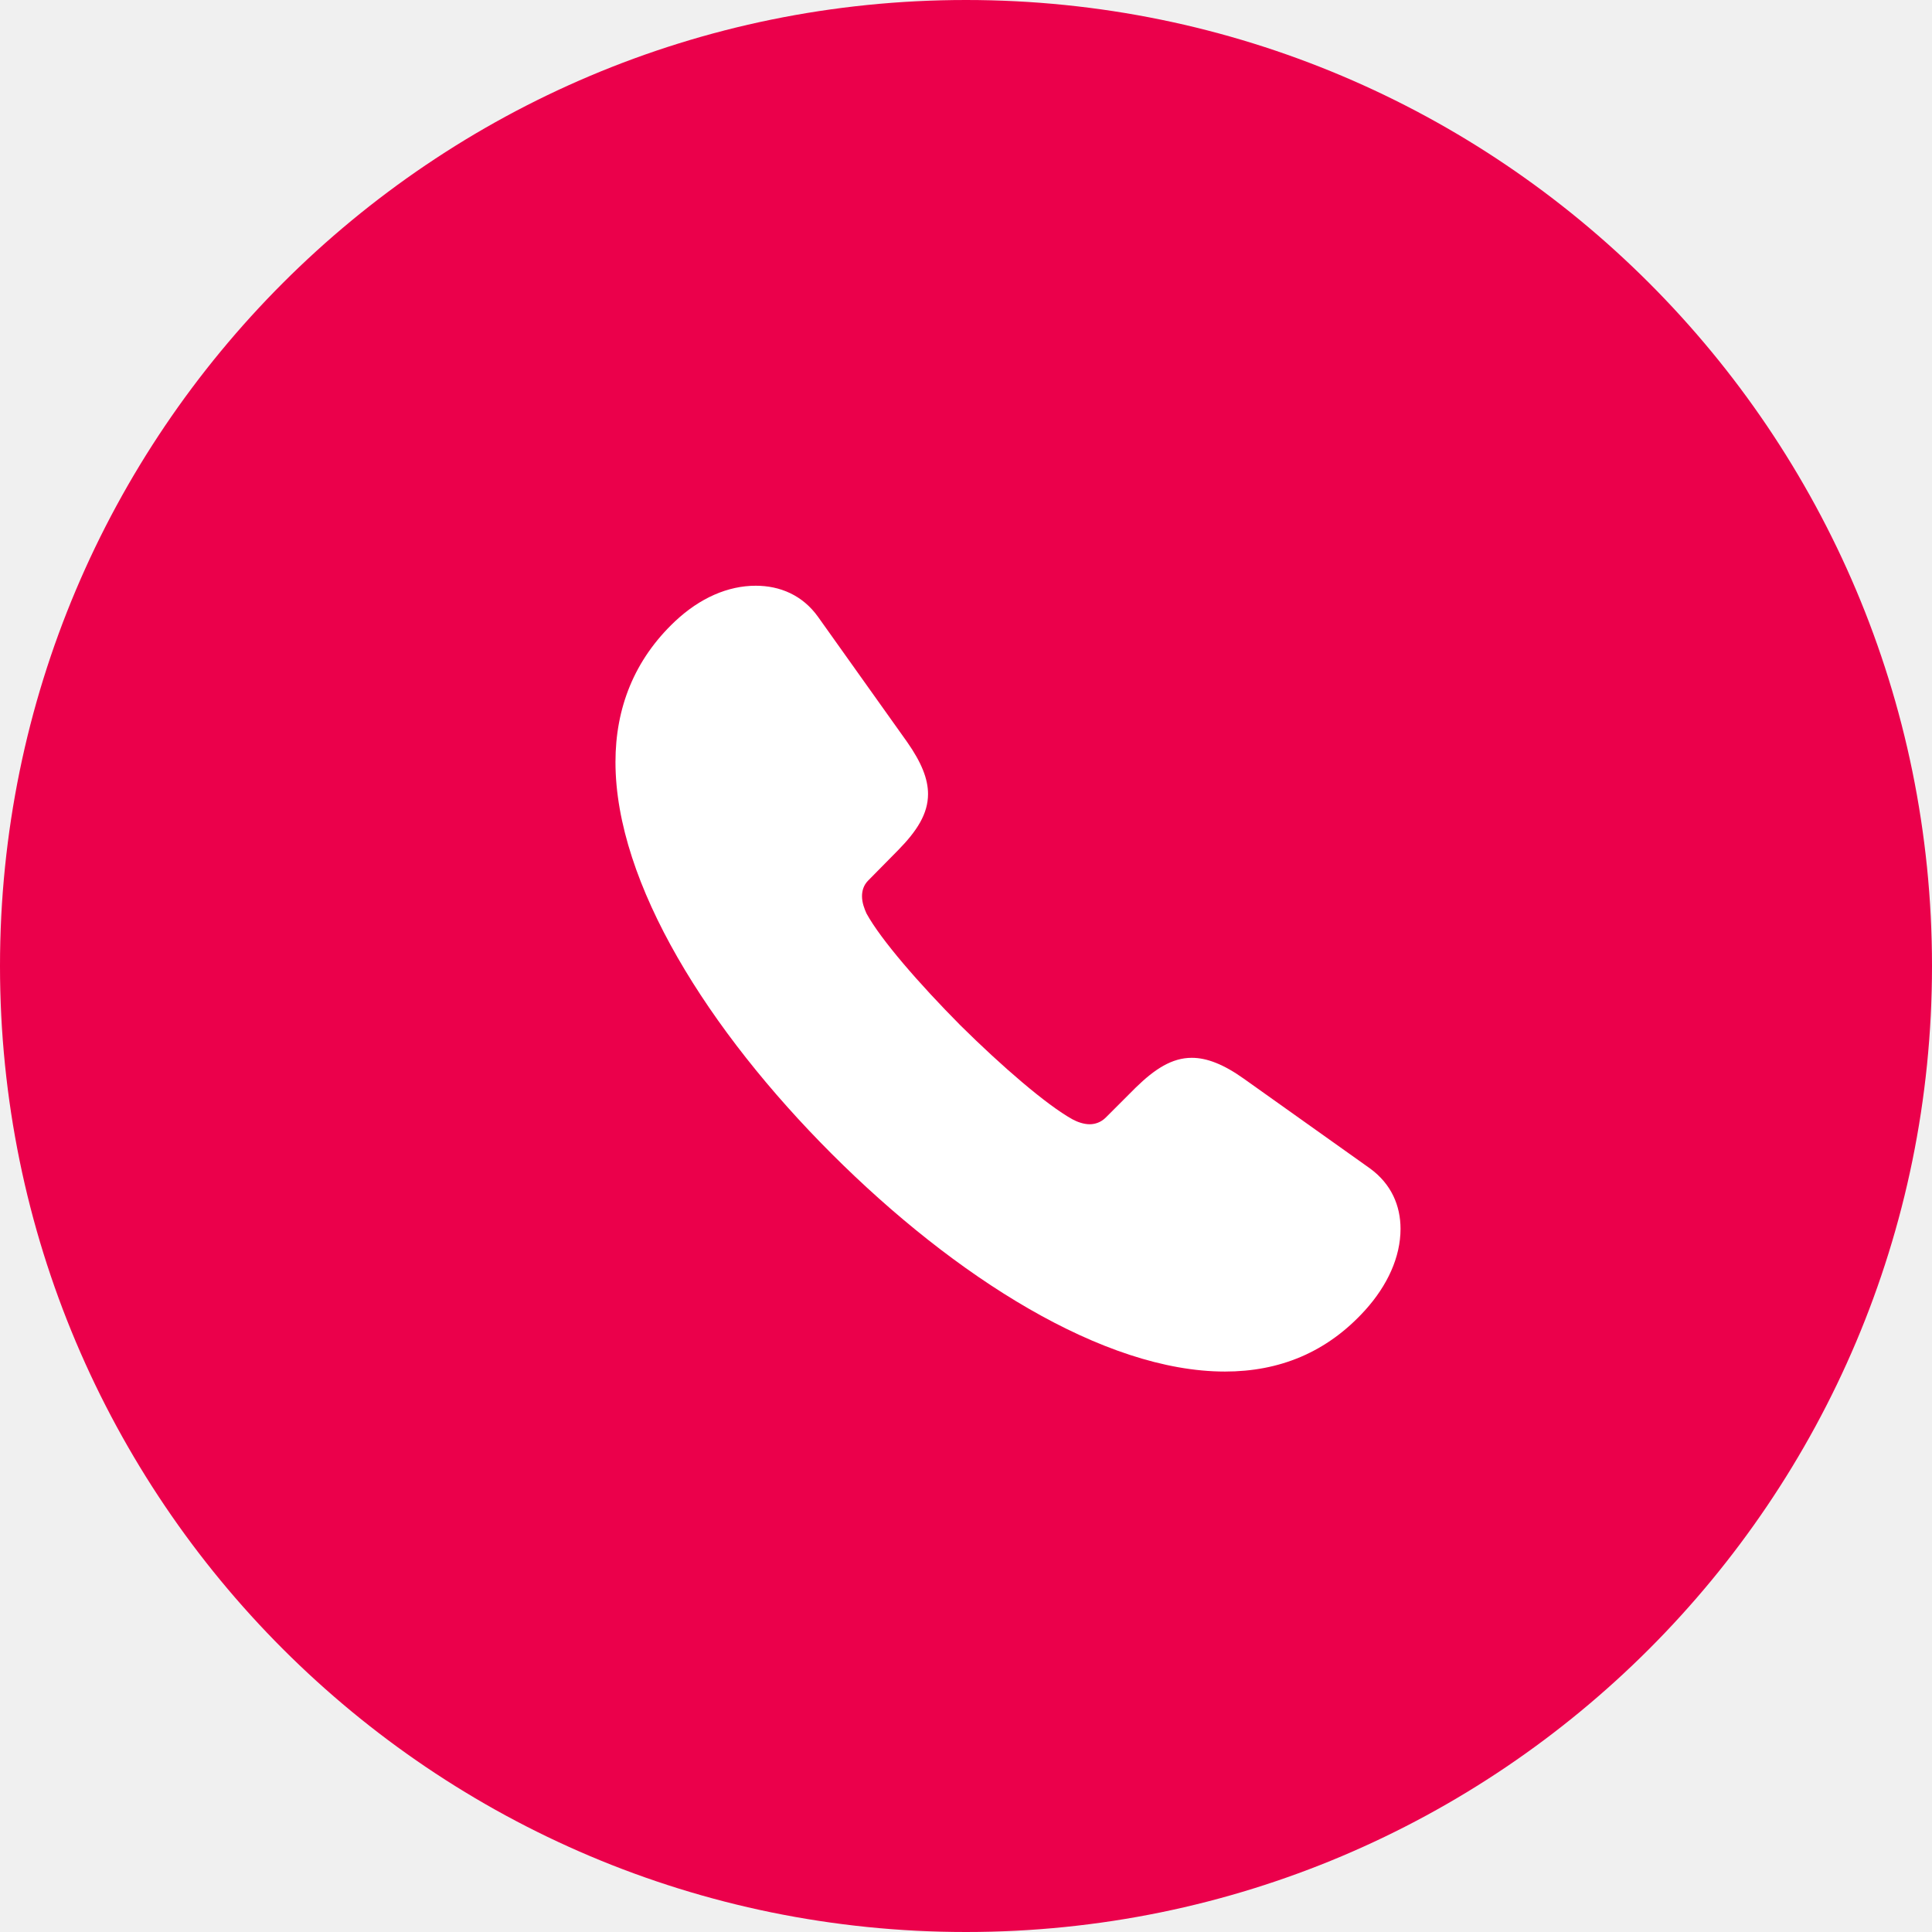
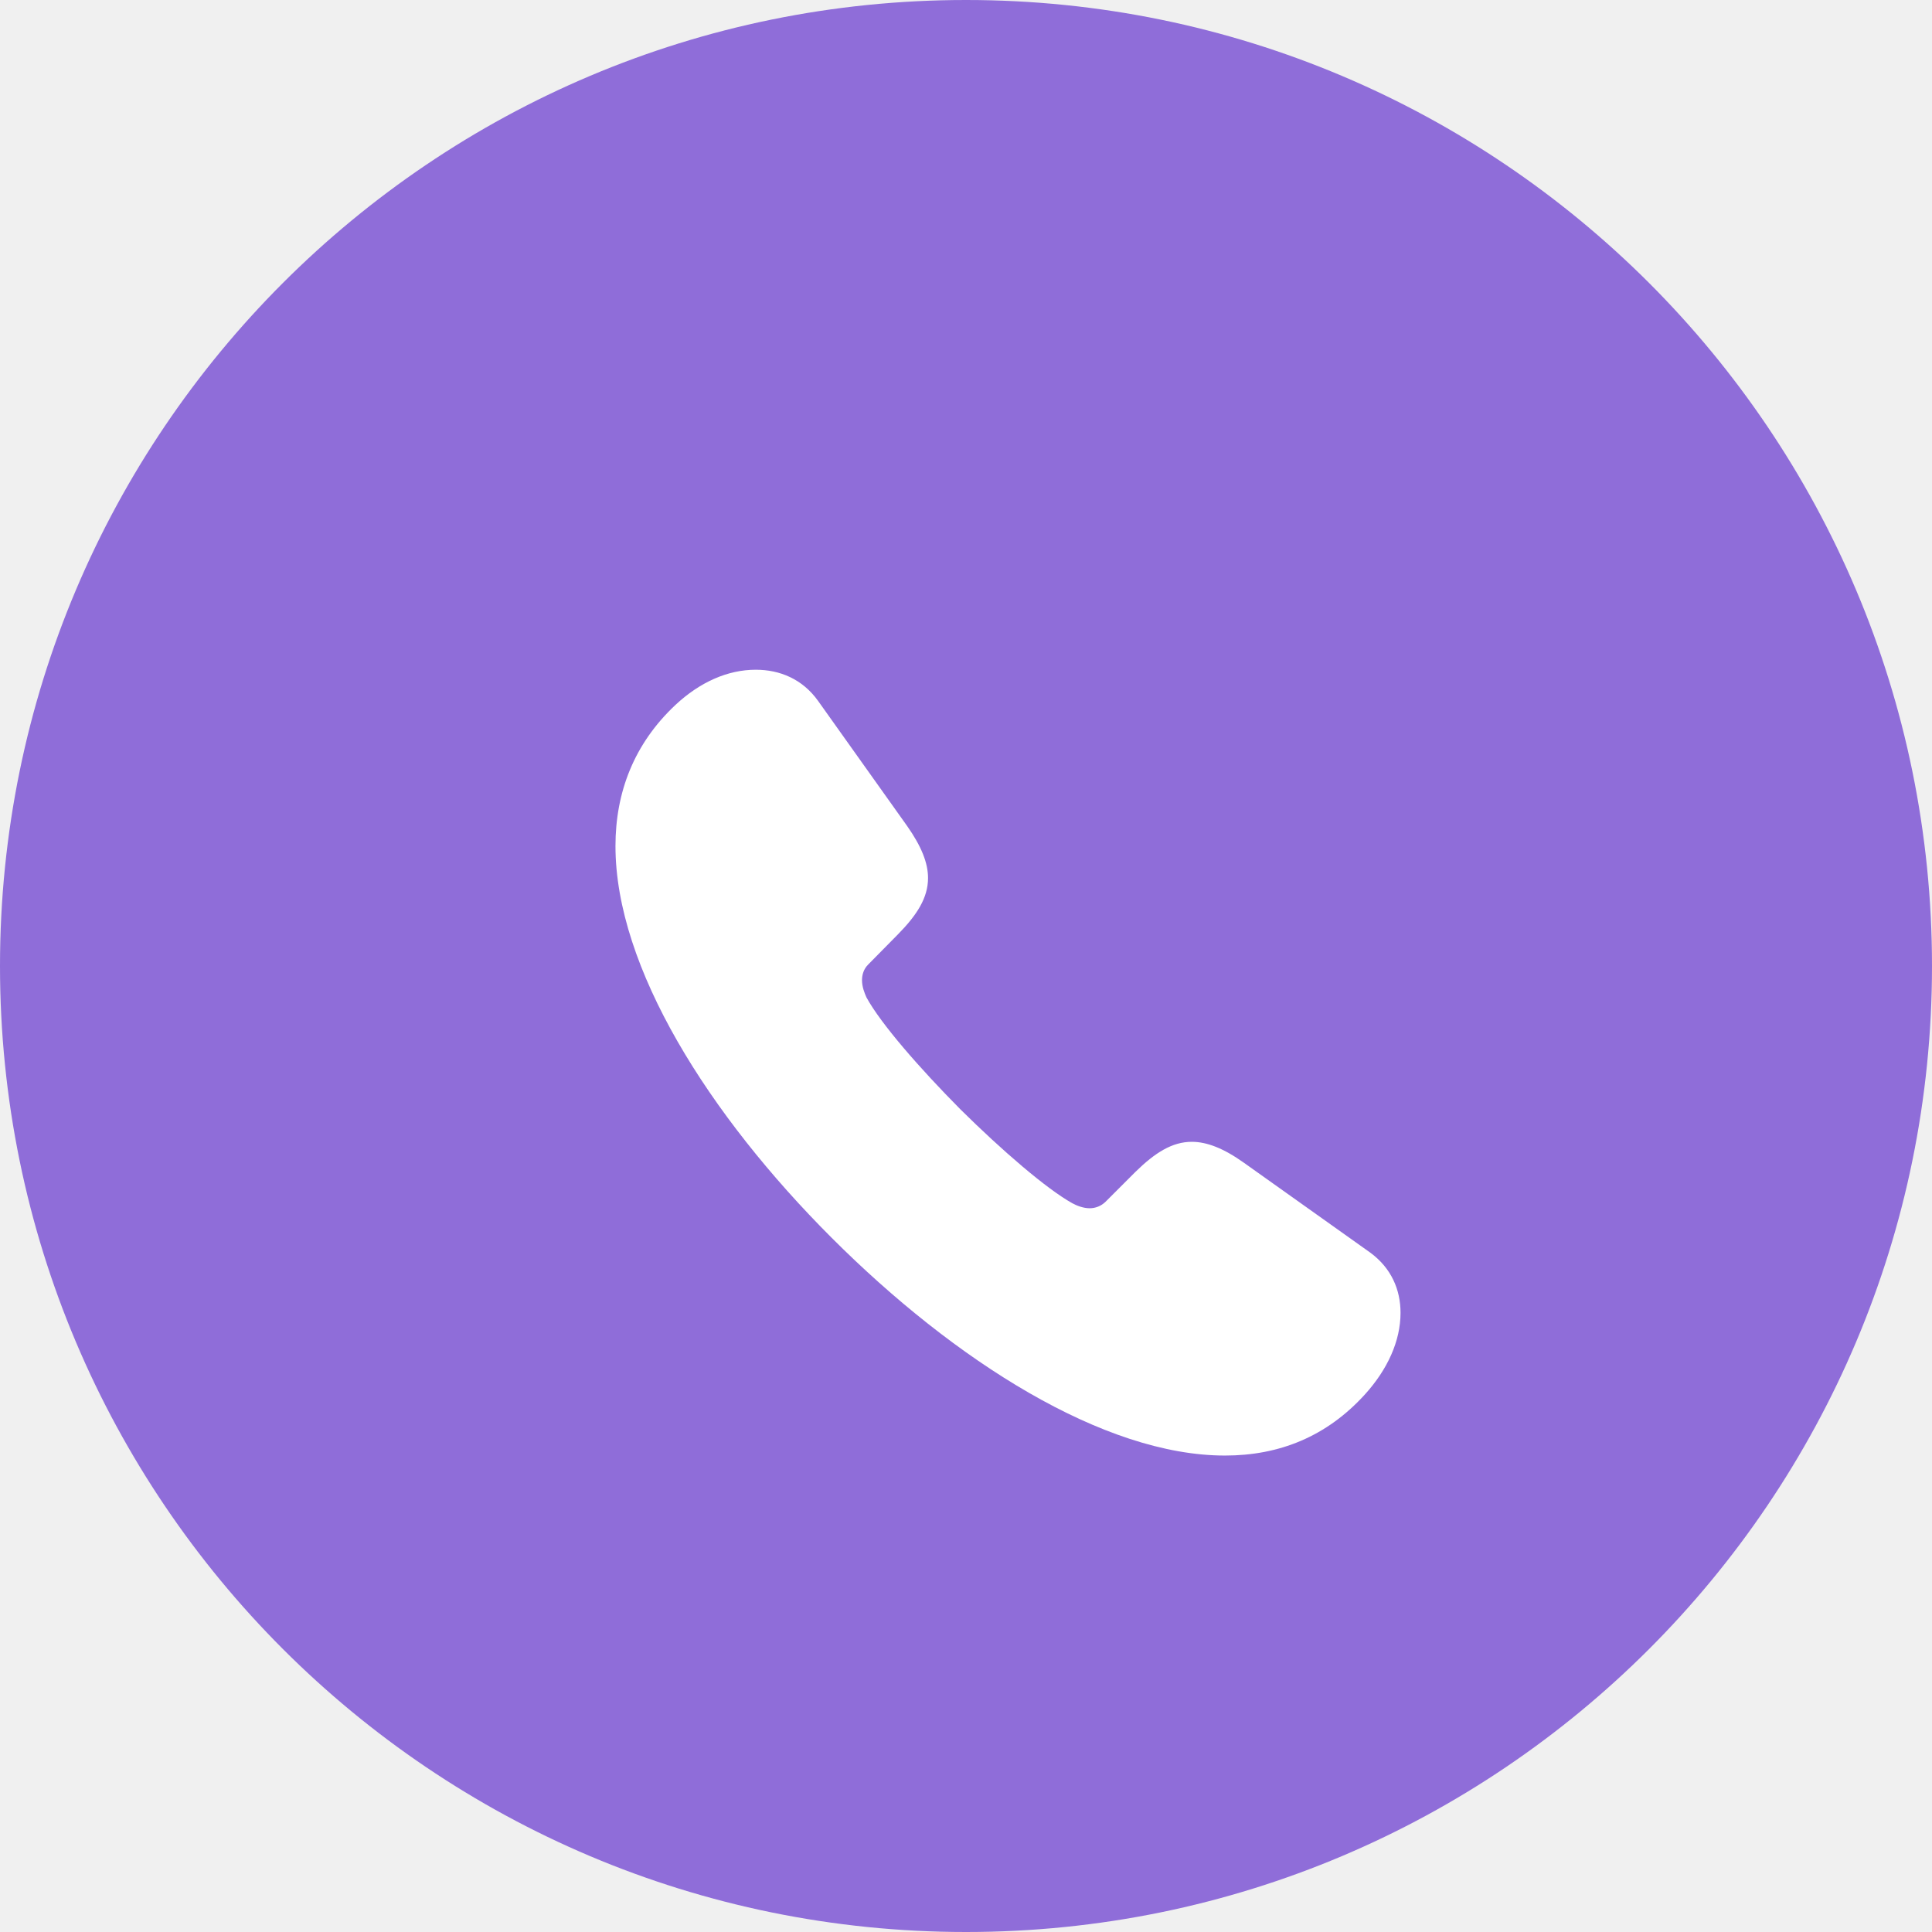
<svg xmlns="http://www.w3.org/2000/svg" width="23" height="23" viewBox="0 0 23 23" fill="none">
-   <rect width="23" height="23" rx="11.5" fill="#EB004B" />
-   <path d="M9.9 13.735C8.44 12.275 7.327 10.518 7.327 9.072C7.327 8.433 7.547 7.856 8.04 7.393C8.333 7.119 8.665 6.973 8.997 6.973C9.285 6.973 9.554 7.085 9.739 7.344L10.799 8.833C10.97 9.077 11.048 9.272 11.048 9.453C11.048 9.688 10.916 9.893 10.691 10.122L10.335 10.483C10.281 10.537 10.262 10.605 10.262 10.669C10.262 10.747 10.291 10.82 10.315 10.874C10.486 11.187 10.945 11.714 11.434 12.207C11.927 12.695 12.459 13.154 12.767 13.325C12.82 13.354 12.898 13.384 12.972 13.384C13.04 13.384 13.108 13.359 13.162 13.306L13.519 12.949C13.748 12.725 13.953 12.593 14.188 12.593C14.368 12.593 14.568 12.671 14.808 12.842L16.311 13.911C16.565 14.097 16.673 14.355 16.673 14.629C16.673 14.966 16.517 15.303 16.253 15.596C15.794 16.104 15.227 16.328 14.583 16.328C13.138 16.328 11.365 15.2 9.9 13.735Z" fill="white" />
+   <rect width="23" height="23" rx="11.5" fill="#8F6DD9" />
+   <path d="M9.9 14.735C8.44 13.275 7.327 11.518 7.327 10.072C7.327 9.433 7.547 8.856 8.04 8.393C8.333 8.119 8.665 7.973 8.997 7.973C9.285 7.973 9.554 8.085 9.739 8.344L10.799 9.833C10.97 10.077 11.048 10.273 11.048 10.453C11.048 10.688 10.916 10.893 10.691 11.122L10.335 11.483C10.281 11.537 10.262 11.605 10.262 11.669C10.262 11.747 10.291 11.82 10.315 11.874C10.486 12.187 10.945 12.714 11.434 13.207C11.927 13.695 12.459 14.154 12.767 14.325C12.82 14.354 12.898 14.384 12.972 14.384C13.04 14.384 13.108 14.359 13.162 14.306L13.519 13.949C13.748 13.725 13.953 13.593 14.188 13.593C14.368 13.593 14.568 13.671 14.808 13.842L16.311 14.911C16.565 15.097 16.673 15.355 16.673 15.629C16.673 15.966 16.517 16.303 16.253 16.596C15.794 17.104 15.227 17.328 14.583 17.328C13.138 17.328 11.365 16.2 9.9 14.735Z" fill="white" />
</svg>
